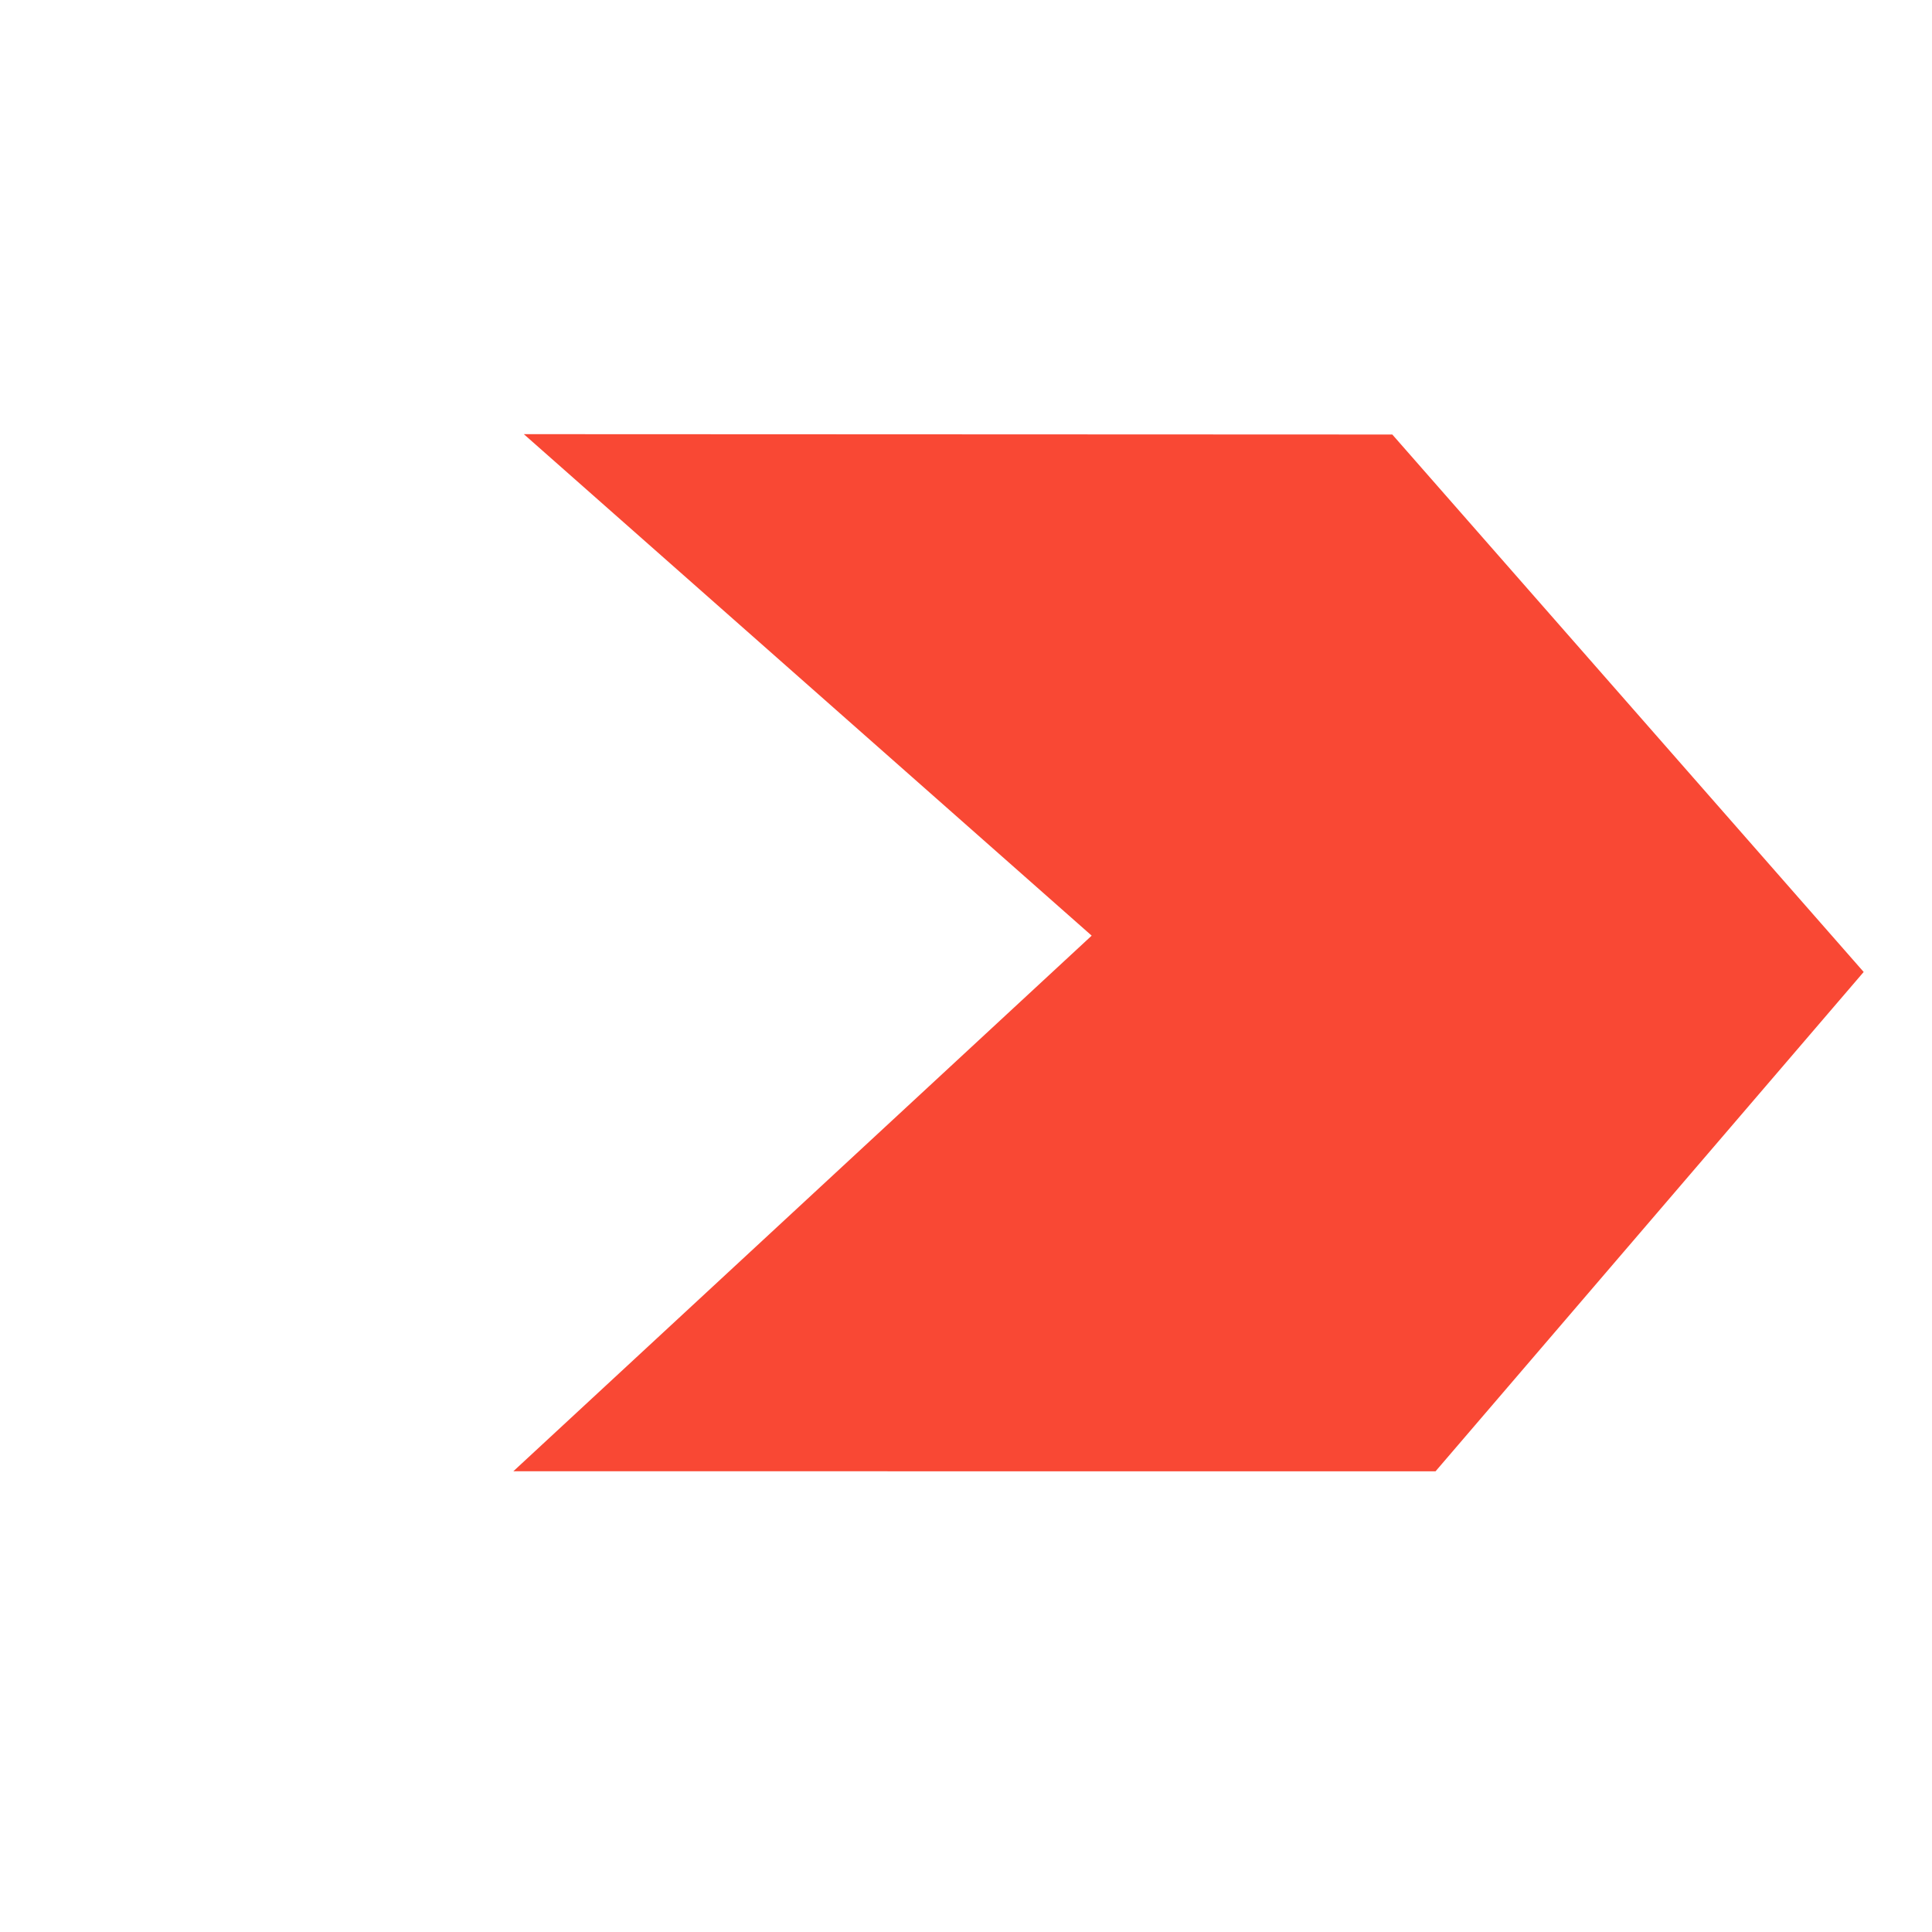
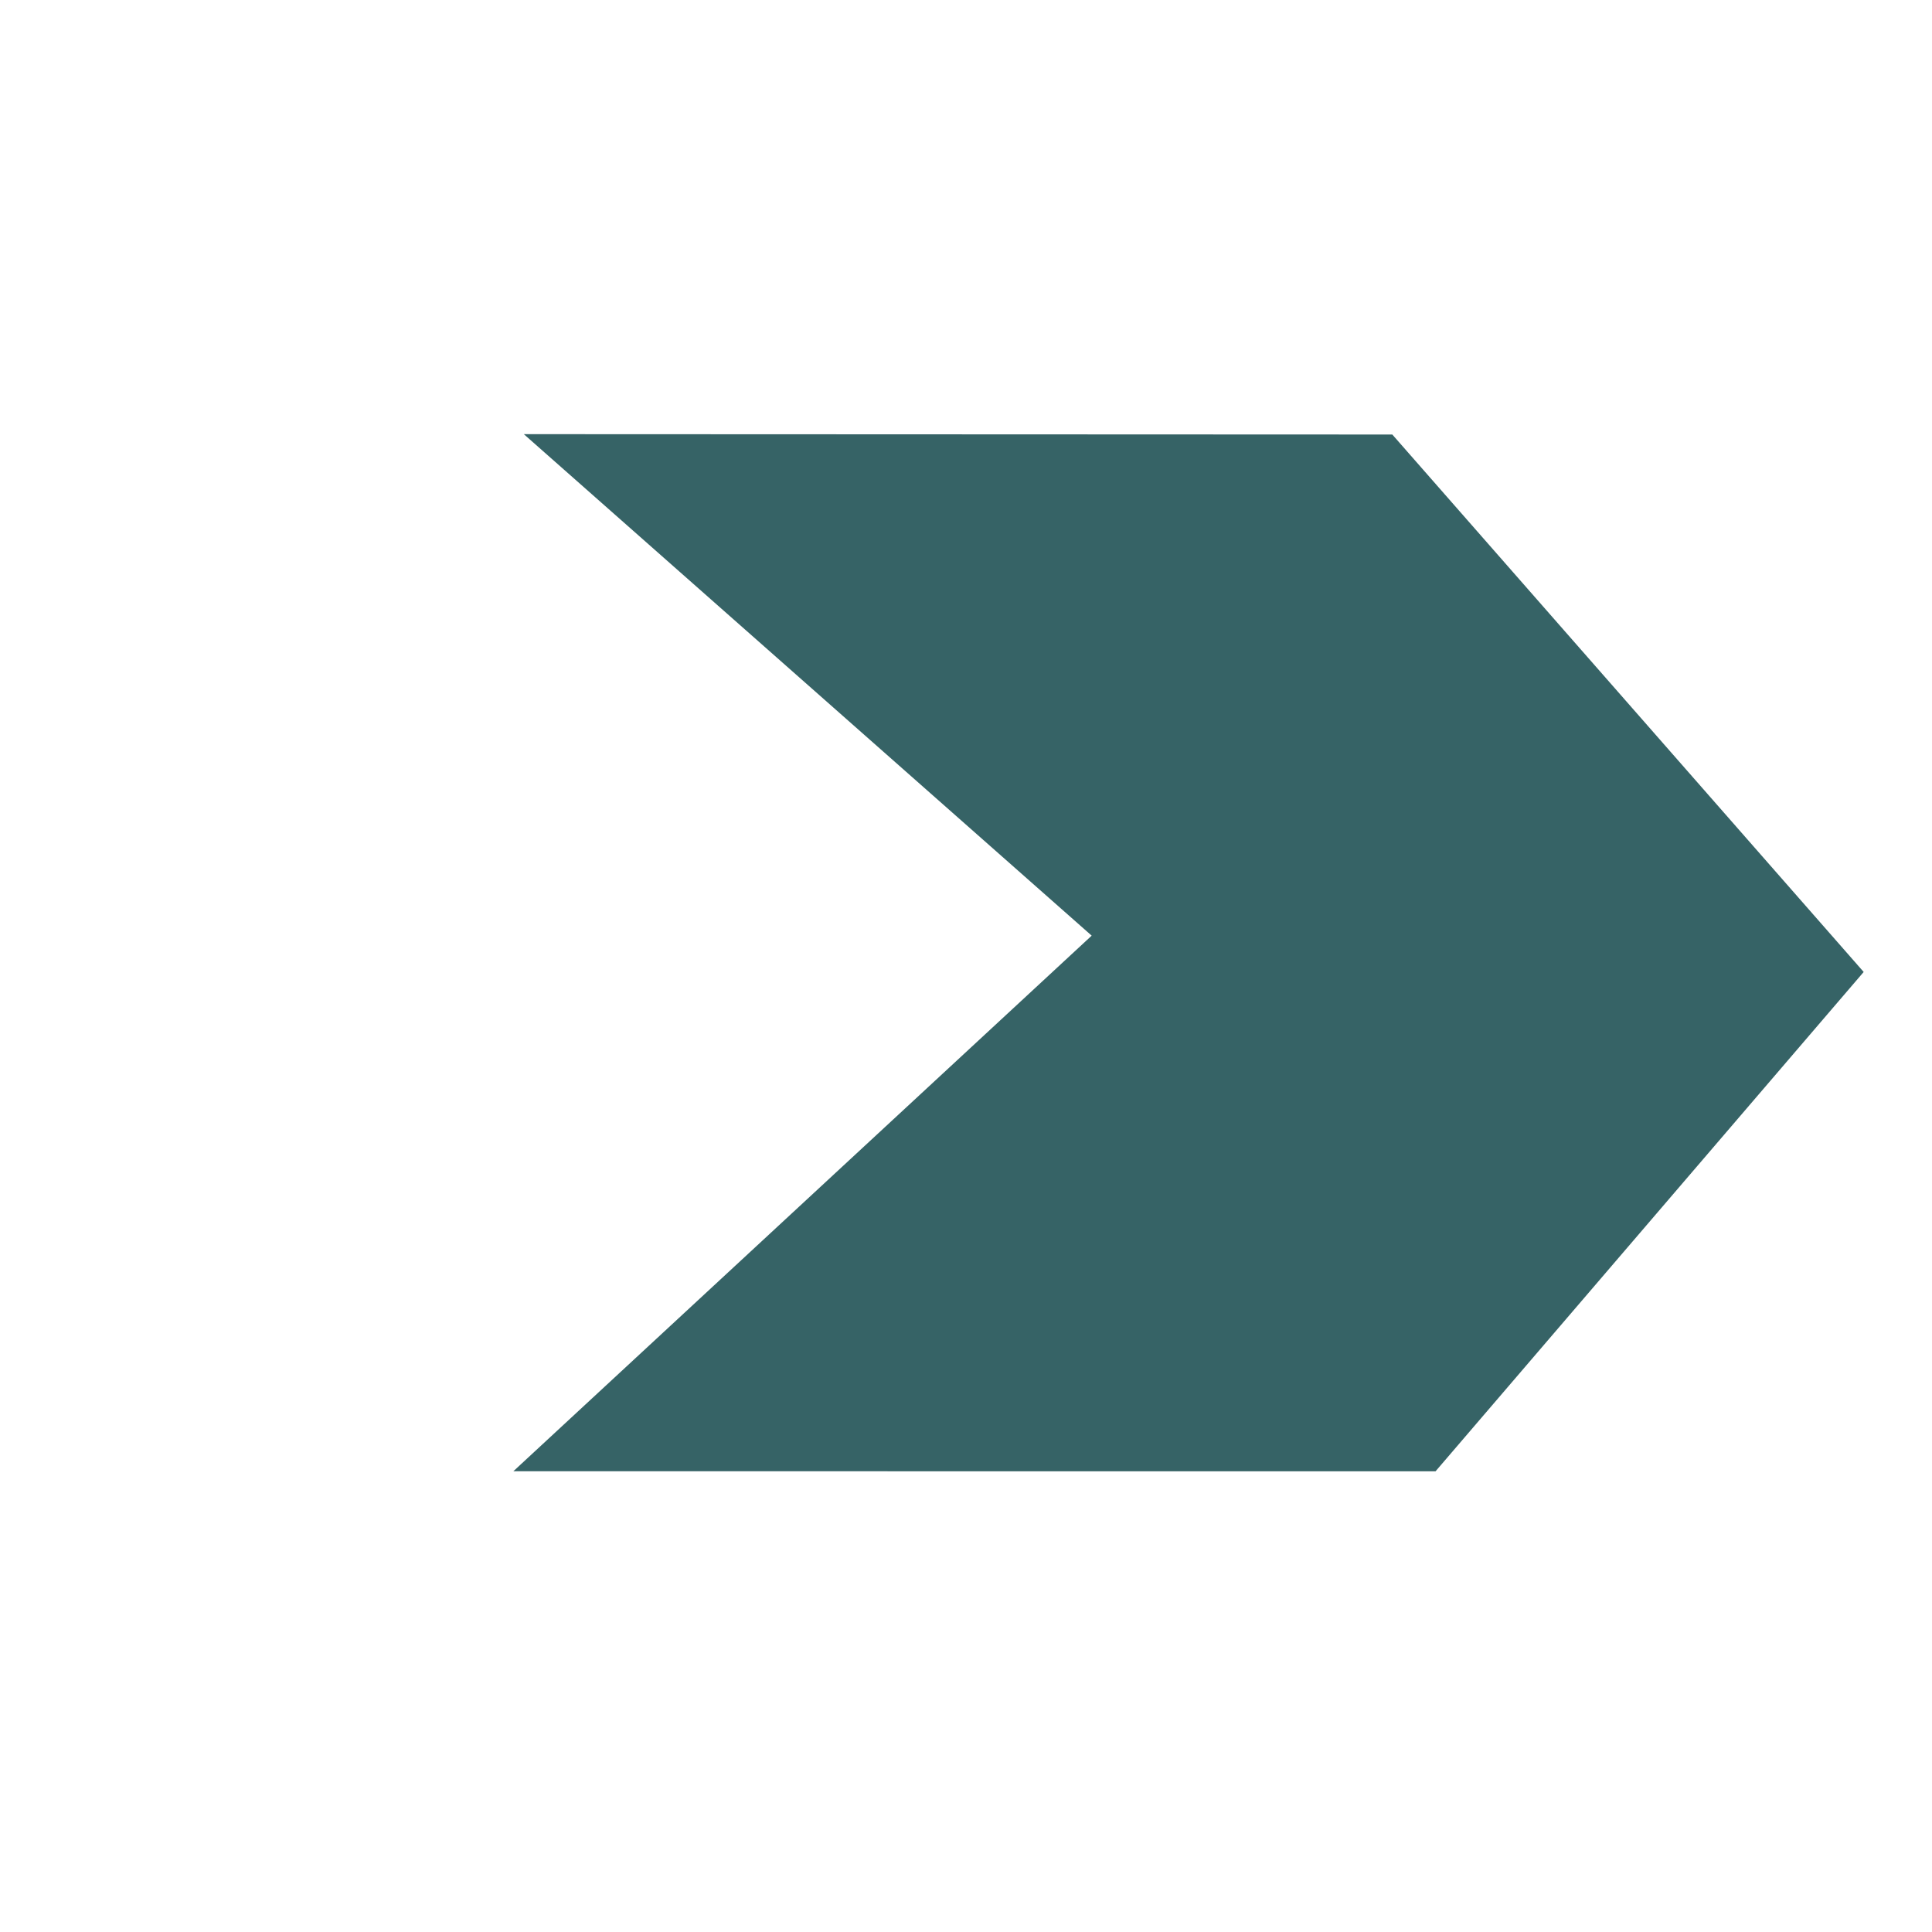
<svg xmlns="http://www.w3.org/2000/svg" width="19.186" height="19.186" viewBox="0 0 19.186 19.186">
-   <path d="M-4872.334,1906.436l7.509-.466-.3,7.822,6.476-6.475-.5-6.513-7.084-.464Z" transform="translate(4798.516 2101.518) rotate(45)" fill="#f94834" />
+   <path d="M-4872.334,1906.436l7.509-.466-.3,7.822,6.476-6.475-.5-6.513-7.084-.464Z" transform="translate(4798.516 2101.518) rotate(45)" fill="#366366" />
</svg>
